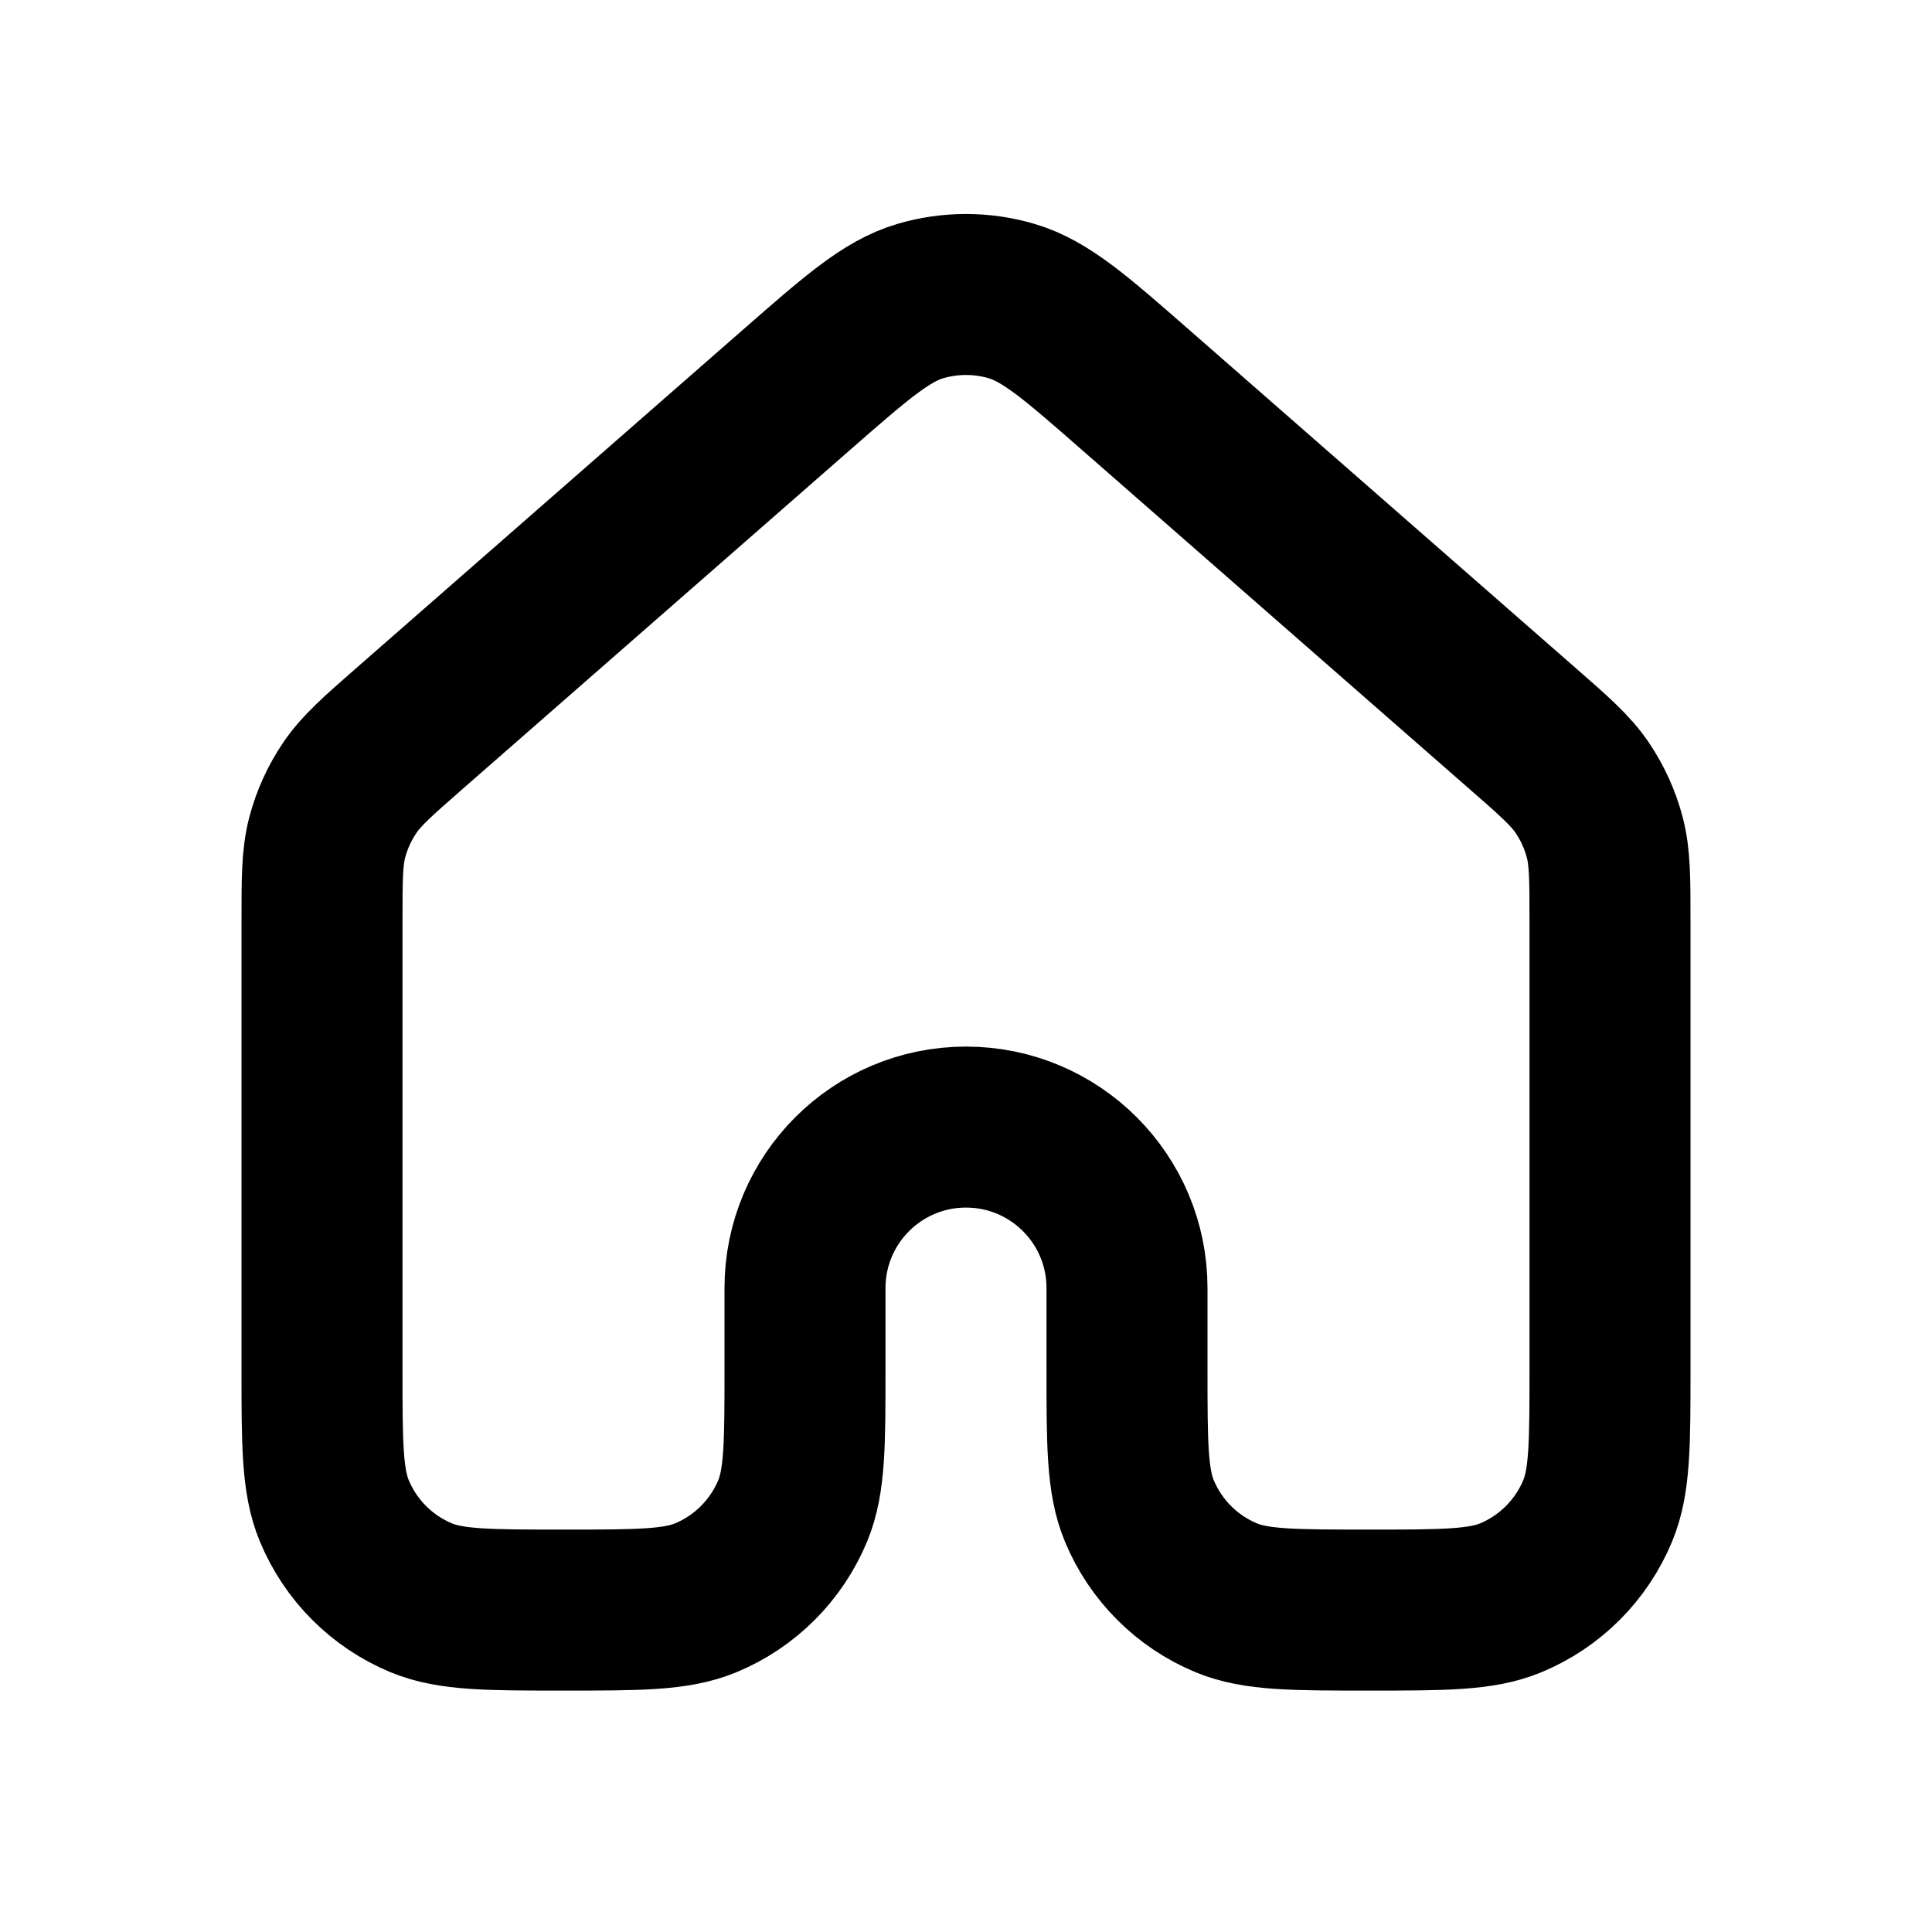
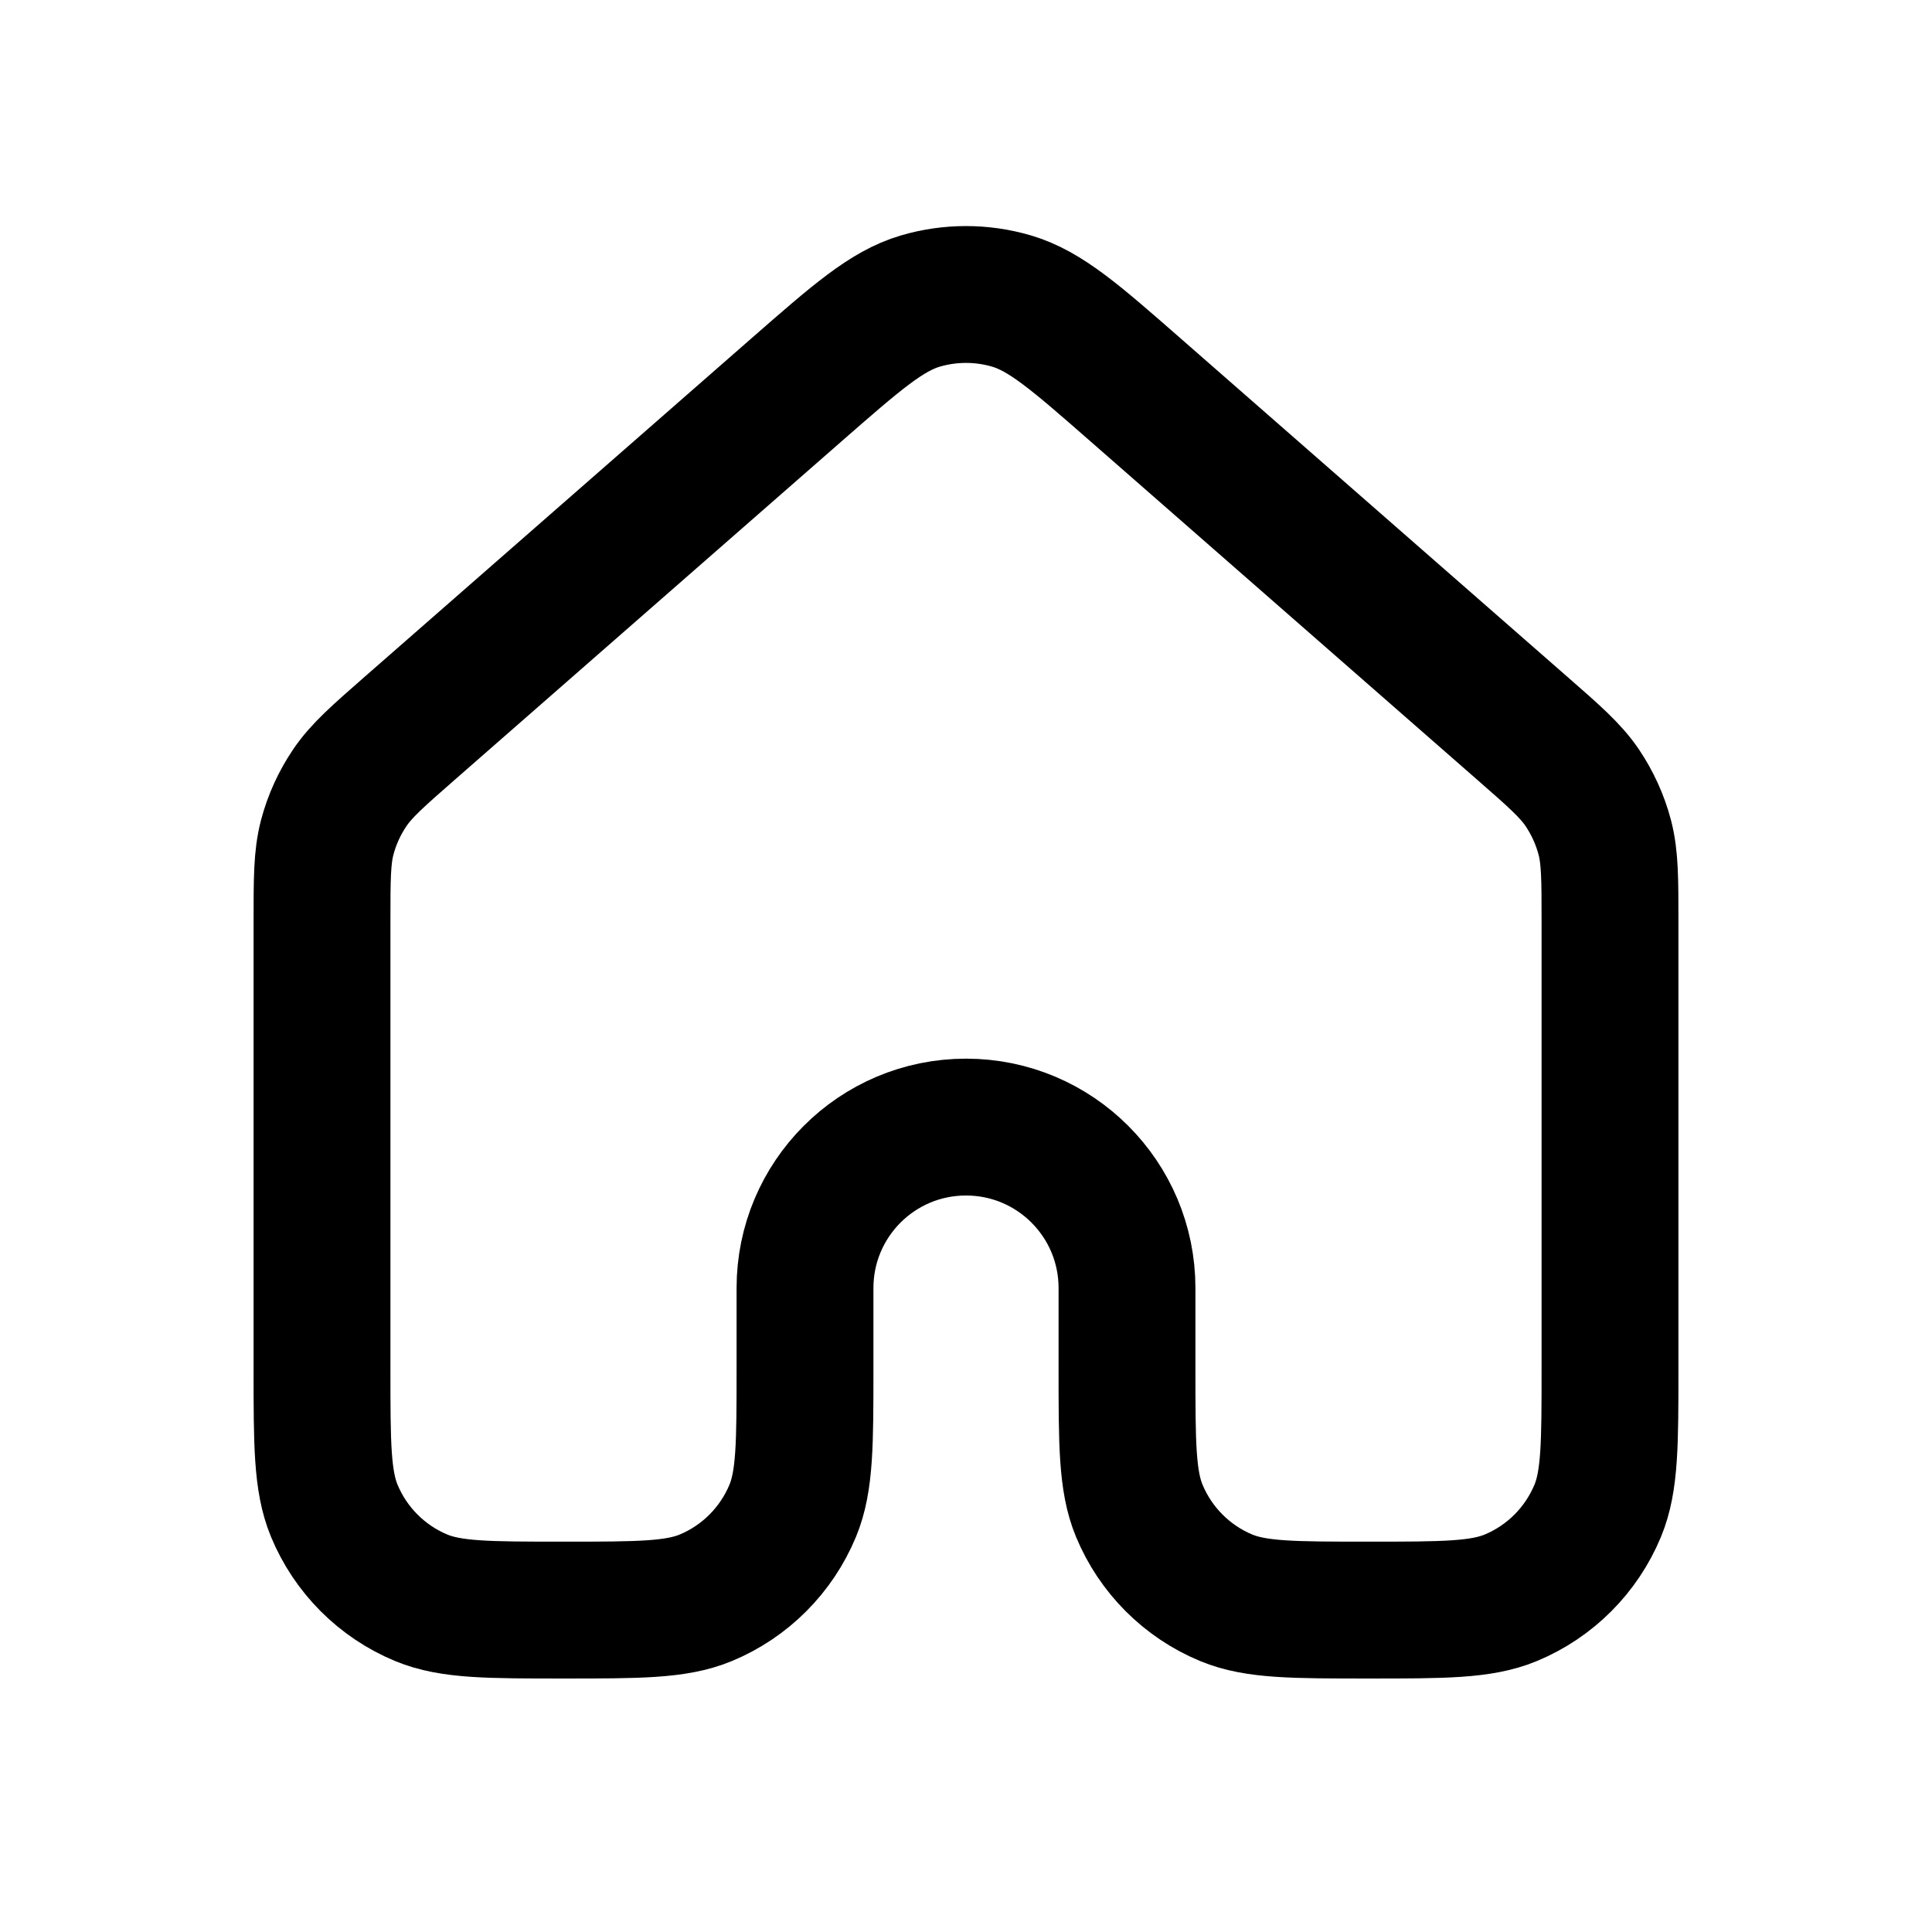
<svg xmlns="http://www.w3.org/2000/svg" width="32" height="32" viewBox="0 0 24 24" fill="none">
  <g id="Property 1=Navigation, Property 2=House_01">
-     <path id="Vector" d="M20 17.001V11.453C20 10.918 20 10.651 19.935 10.402C19.877 10.182 19.782 9.974 19.655 9.785C19.51 9.572 19.31 9.396 18.907 9.044L14.107 4.844C13.361 4.191 12.988 3.865 12.567 3.74C12.197 3.631 11.803 3.631 11.432 3.74C11.013 3.864 10.64 4.191 9.894 4.843L5.093 9.044C4.691 9.396 4.49 9.572 4.346 9.785C4.218 9.974 4.123 10.182 4.065 10.402C4 10.651 4 10.918 4 11.453V17.001C4 17.933 4 18.398 4.152 18.766C4.355 19.256 4.744 19.646 5.234 19.849C5.602 20.001 6.068 20.001 7 20.001C7.932 20.001 8.398 20.001 8.766 19.849C9.256 19.646 9.645 19.256 9.848 18.766C10 18.398 10 17.932 10 17.001V16.001C10 14.896 10.895 14.001 12 14.001C13.105 14.001 14 14.896 14 16.001V17.001C14 17.932 14 18.398 14.152 18.766C14.355 19.256 14.744 19.646 15.234 19.849C15.602 20.001 16.068 20.001 17 20.001C17.932 20.001 18.398 20.001 18.766 19.849C19.256 19.646 19.645 19.256 19.848 18.766C20 18.398 20 17.933 20 17.001Z" fill="none" stroke="currentColor" stroke-width="2" stroke-linecap="round" stroke-linejoin="round" />
+     <path id="Vector" d="M20 17.001V11.453C20 10.918 20 10.651 19.935 10.402C19.877 10.182 19.782 9.974 19.655 9.785C19.51 9.572 19.31 9.396 18.907 9.044L14.107 4.844C13.361 4.191 12.988 3.865 12.567 3.74C12.197 3.631 11.803 3.631 11.432 3.74C11.013 3.864 10.64 4.191 9.894 4.843L5.093 9.044C4.691 9.396 4.49 9.572 4.346 9.785C4.218 9.974 4.123 10.182 4.065 10.402C4 10.651 4 10.918 4 11.453V17.001C4 17.933 4 18.398 4.152 18.766C4.355 19.256 4.744 19.646 5.234 19.849C5.602 20.001 6.068 20.001 7 20.001C7.932 20.001 8.398 20.001 8.766 19.849C9.256 19.646 9.645 19.256 9.848 18.766C10 18.398 10 17.932 10 17.001V16.001C10 14.896 10.895 14.001 12 14.001C13.105 14.001 14 14.896 14 16.001V17.001C14 17.932 14 18.398 14.152 18.766C14.355 19.256 14.744 19.646 15.234 19.849C15.602 20.001 16.068 20.001 17 20.001C17.932 20.001 18.398 20.001 18.766 19.849C19.256 19.646 19.645 19.256 19.848 18.766C20 18.398 20 17.933 20 17.001Z" fill="none" stroke="currentColor" stroke-width="1.7" stroke-linecap="round" stroke-linejoin="round" />
  </g>
</svg>
